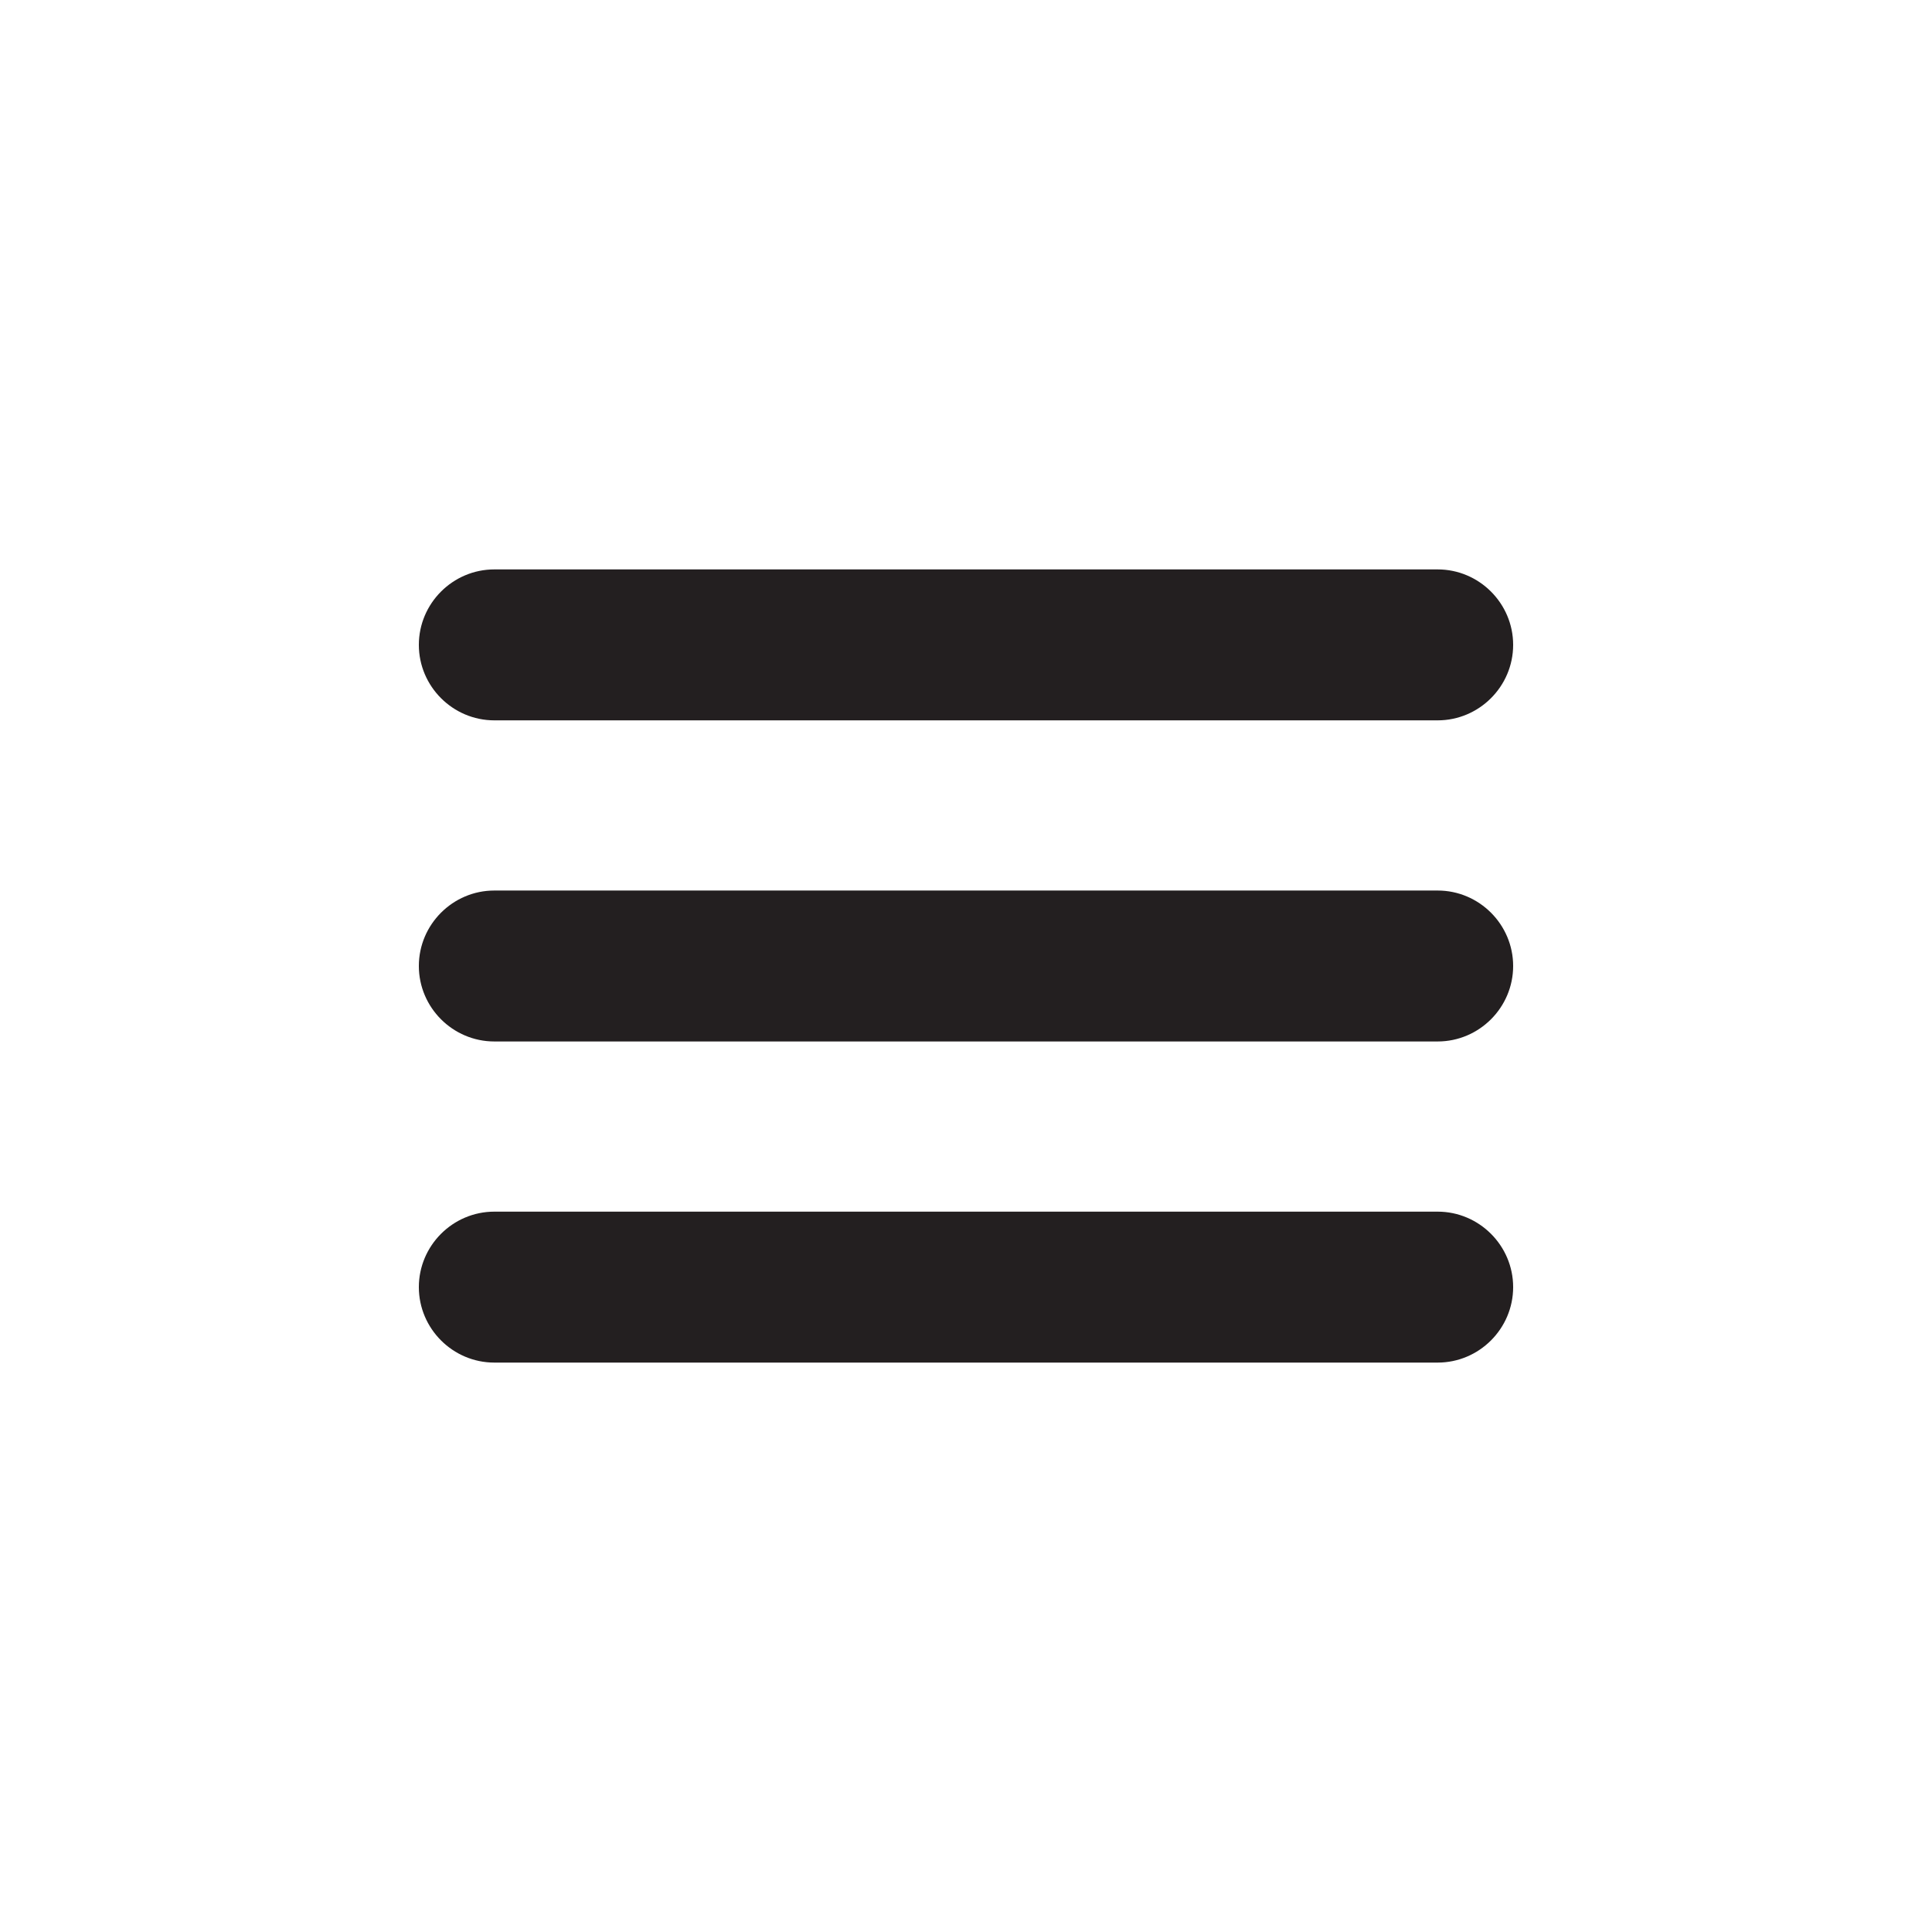
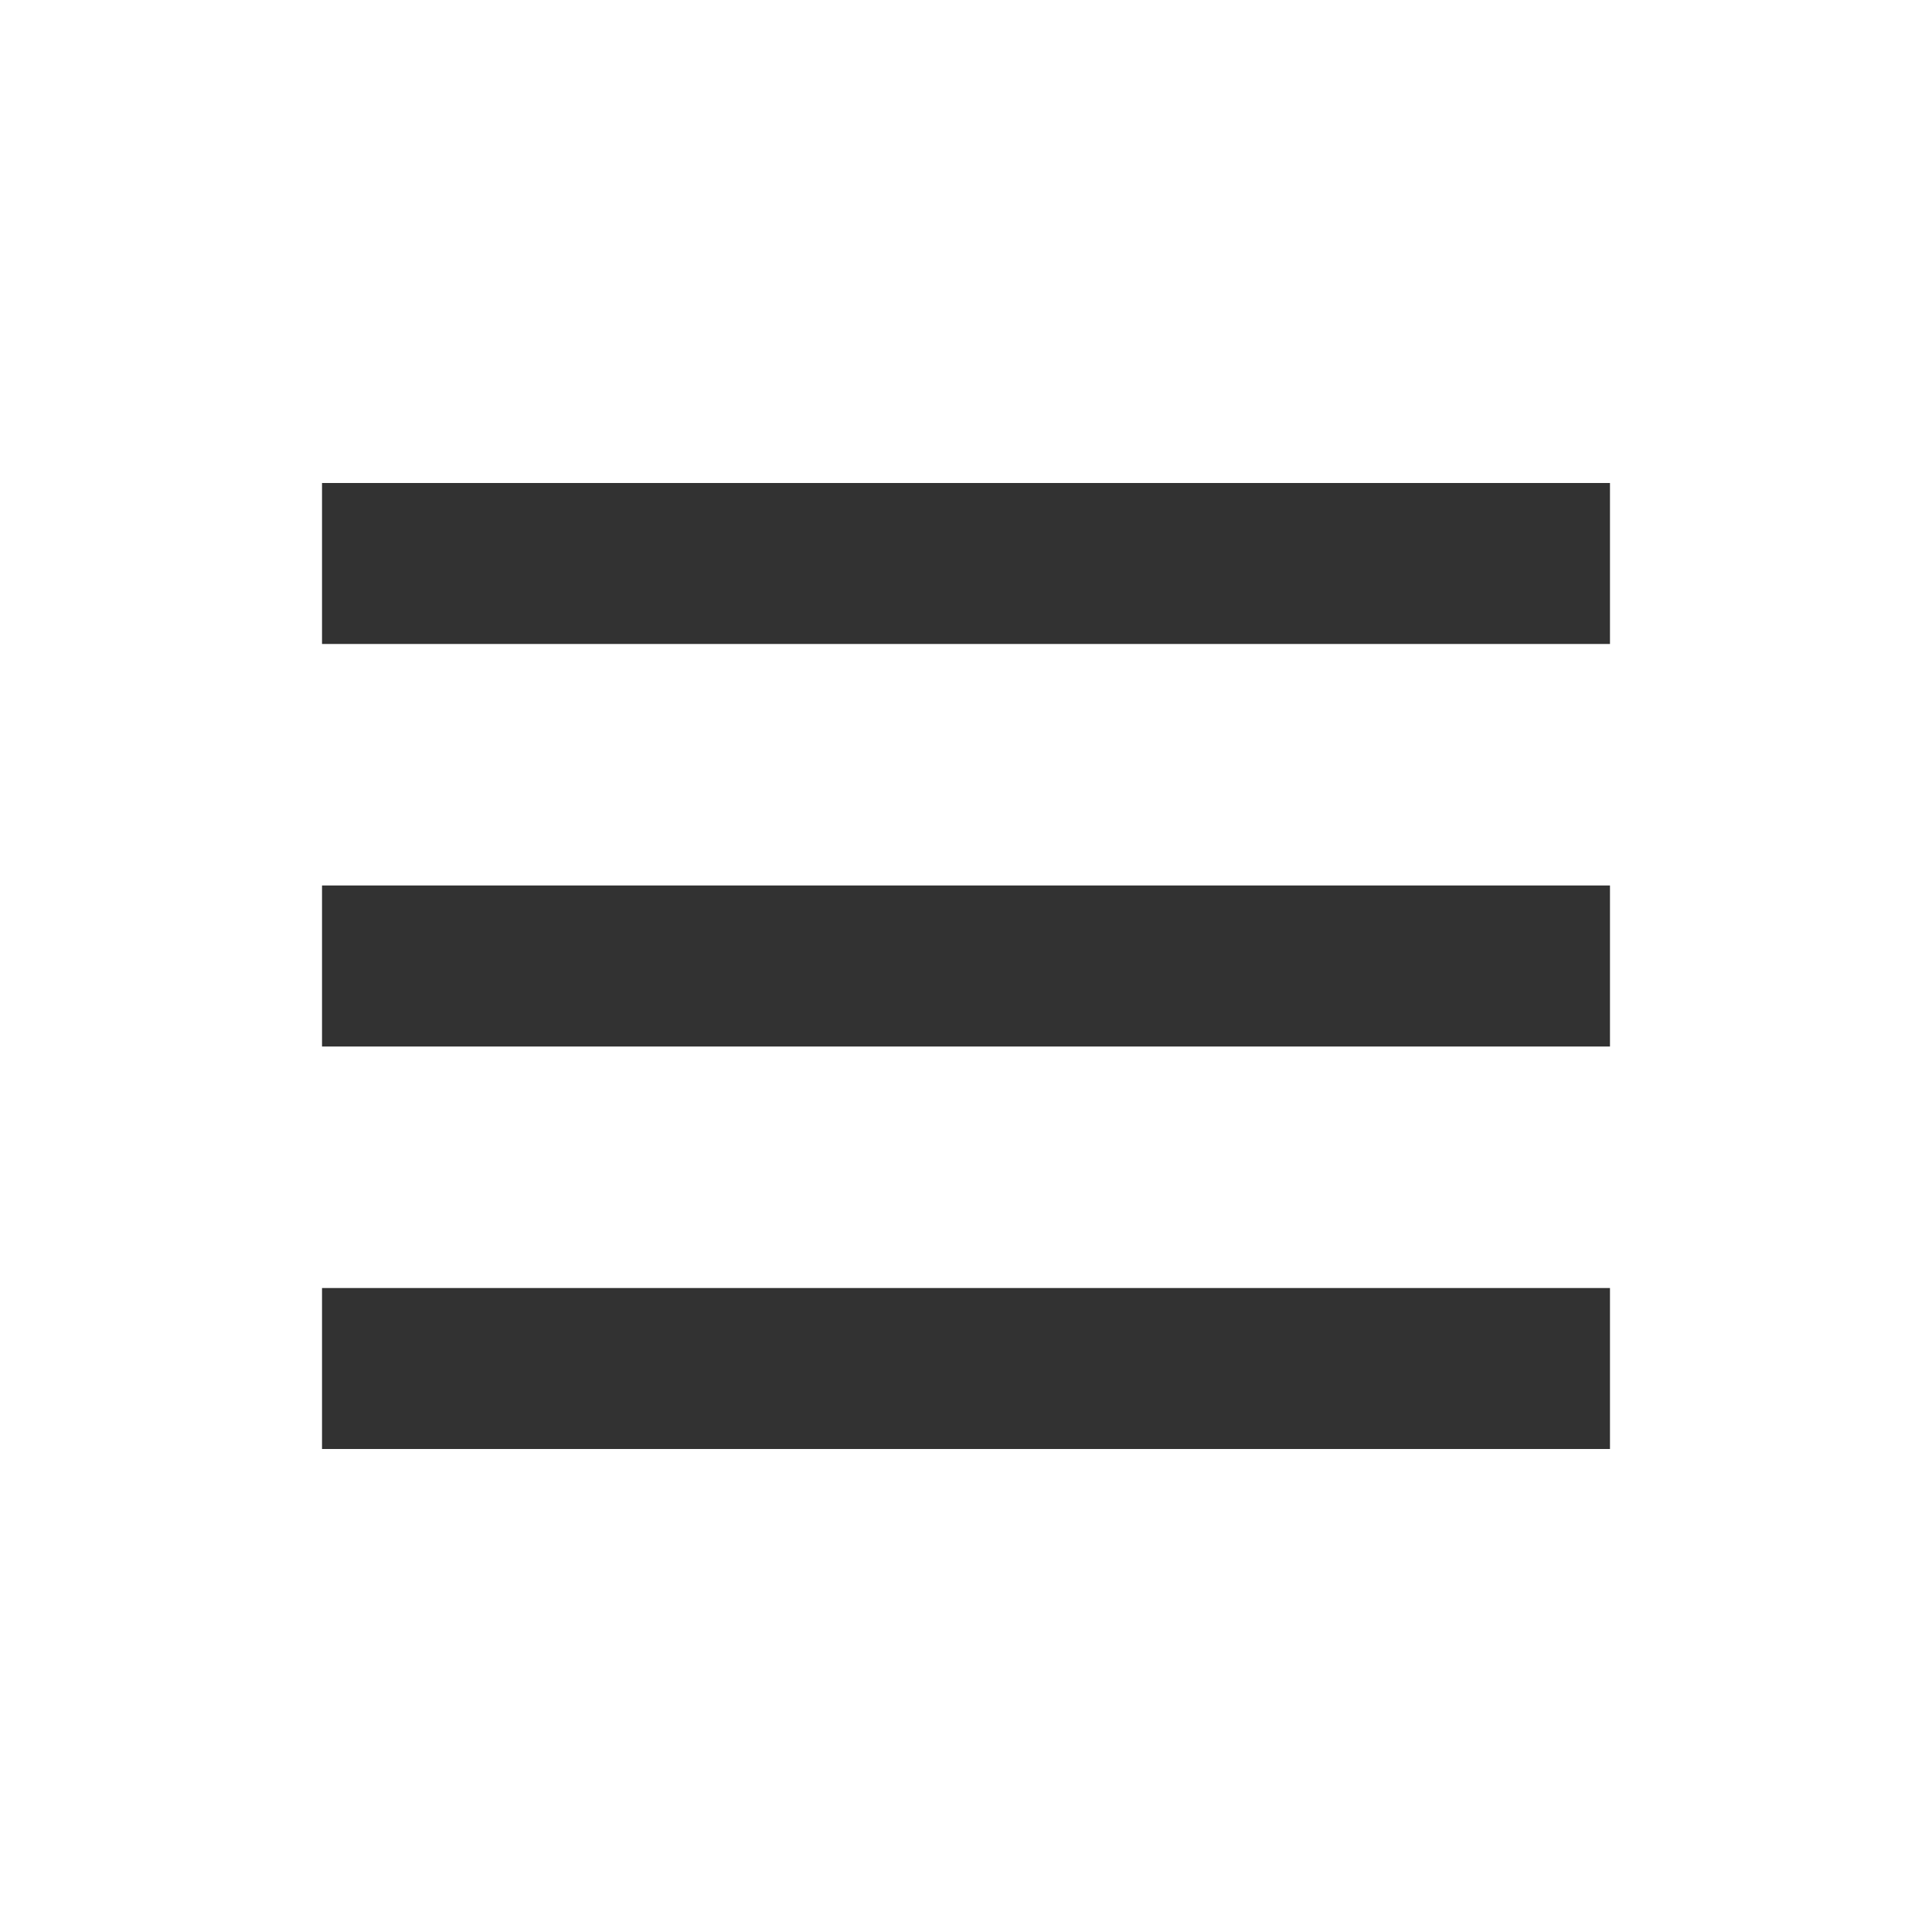
- <svg xmlns="http://www.w3.org/2000/svg" width="30px" height="30px" id="Layer_1" style="enable-background:new 0 0 512 512;" version="1.1" viewBox="0 0 512 512" xml:space="preserve">
-   <style type="text/css">
- 	.st0{fill:#231F20;}
- </style>
-   <g>
-     <g>
-       <path class="st0" d="M381,190.9H131c-11,0-20-9-20-20s9-20,20-20h250c11,0,20,9,20,20S392,190.9,381,190.9z" />
-     </g>
-     <g>
-       <path class="st0" d="M381,361.1H131c-11,0-20-9-20-20s9-20,20-20h250c11,0,20,9,20,20S392,361.1,381,361.1z" />
-     </g>
-     <g>
-       <path class="st0" d="M381,276H131c-11,0-20-9-20-20s9-20,20-20h250c11,0,20,9,20,20S392,276,381,276z" />
-     </g>
-   </g>
+ <svg xmlns="http://www.w3.org/2000/svg" width="25" height="25" viewBox="0 0 25 25" fill="none">
+   <path d="M4.167 6.25H20.833V8.333H4.167V6.25ZM4.167 11.458H20.833V13.542H4.167V11.458ZM4.167 16.667H20.833V18.75H4.167V16.667Z" fill="#323232" />
</svg>
